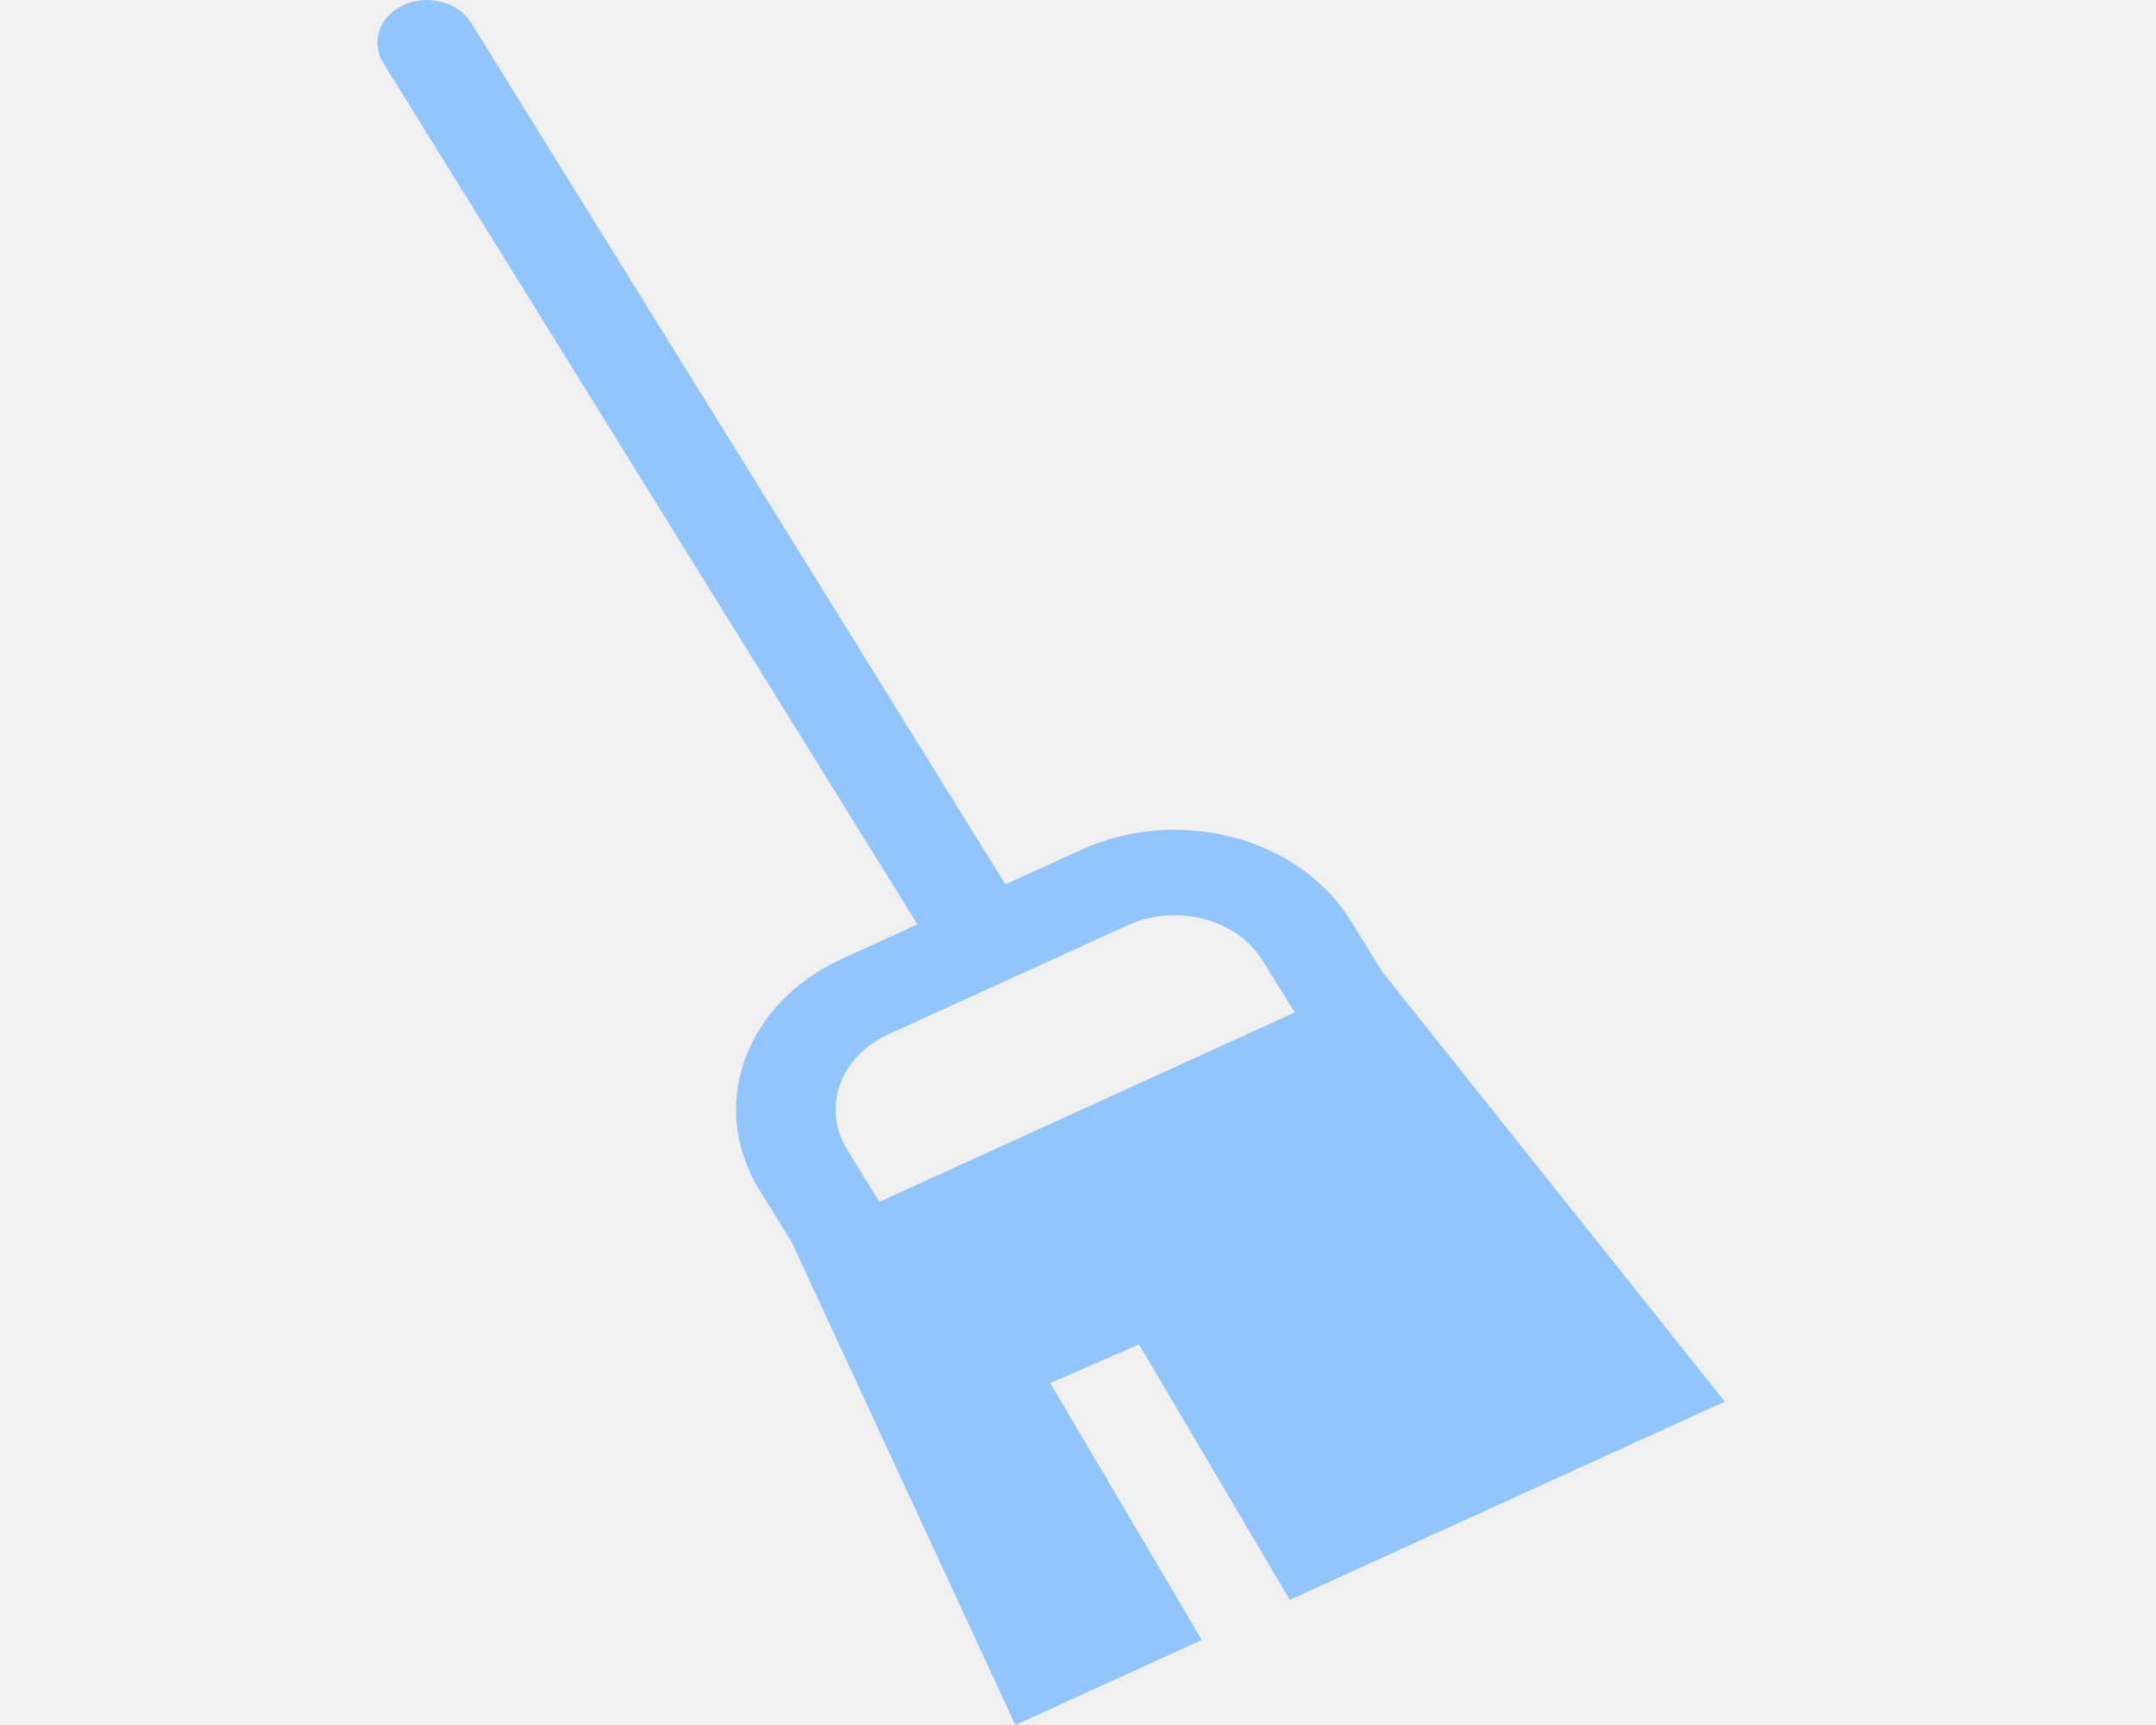
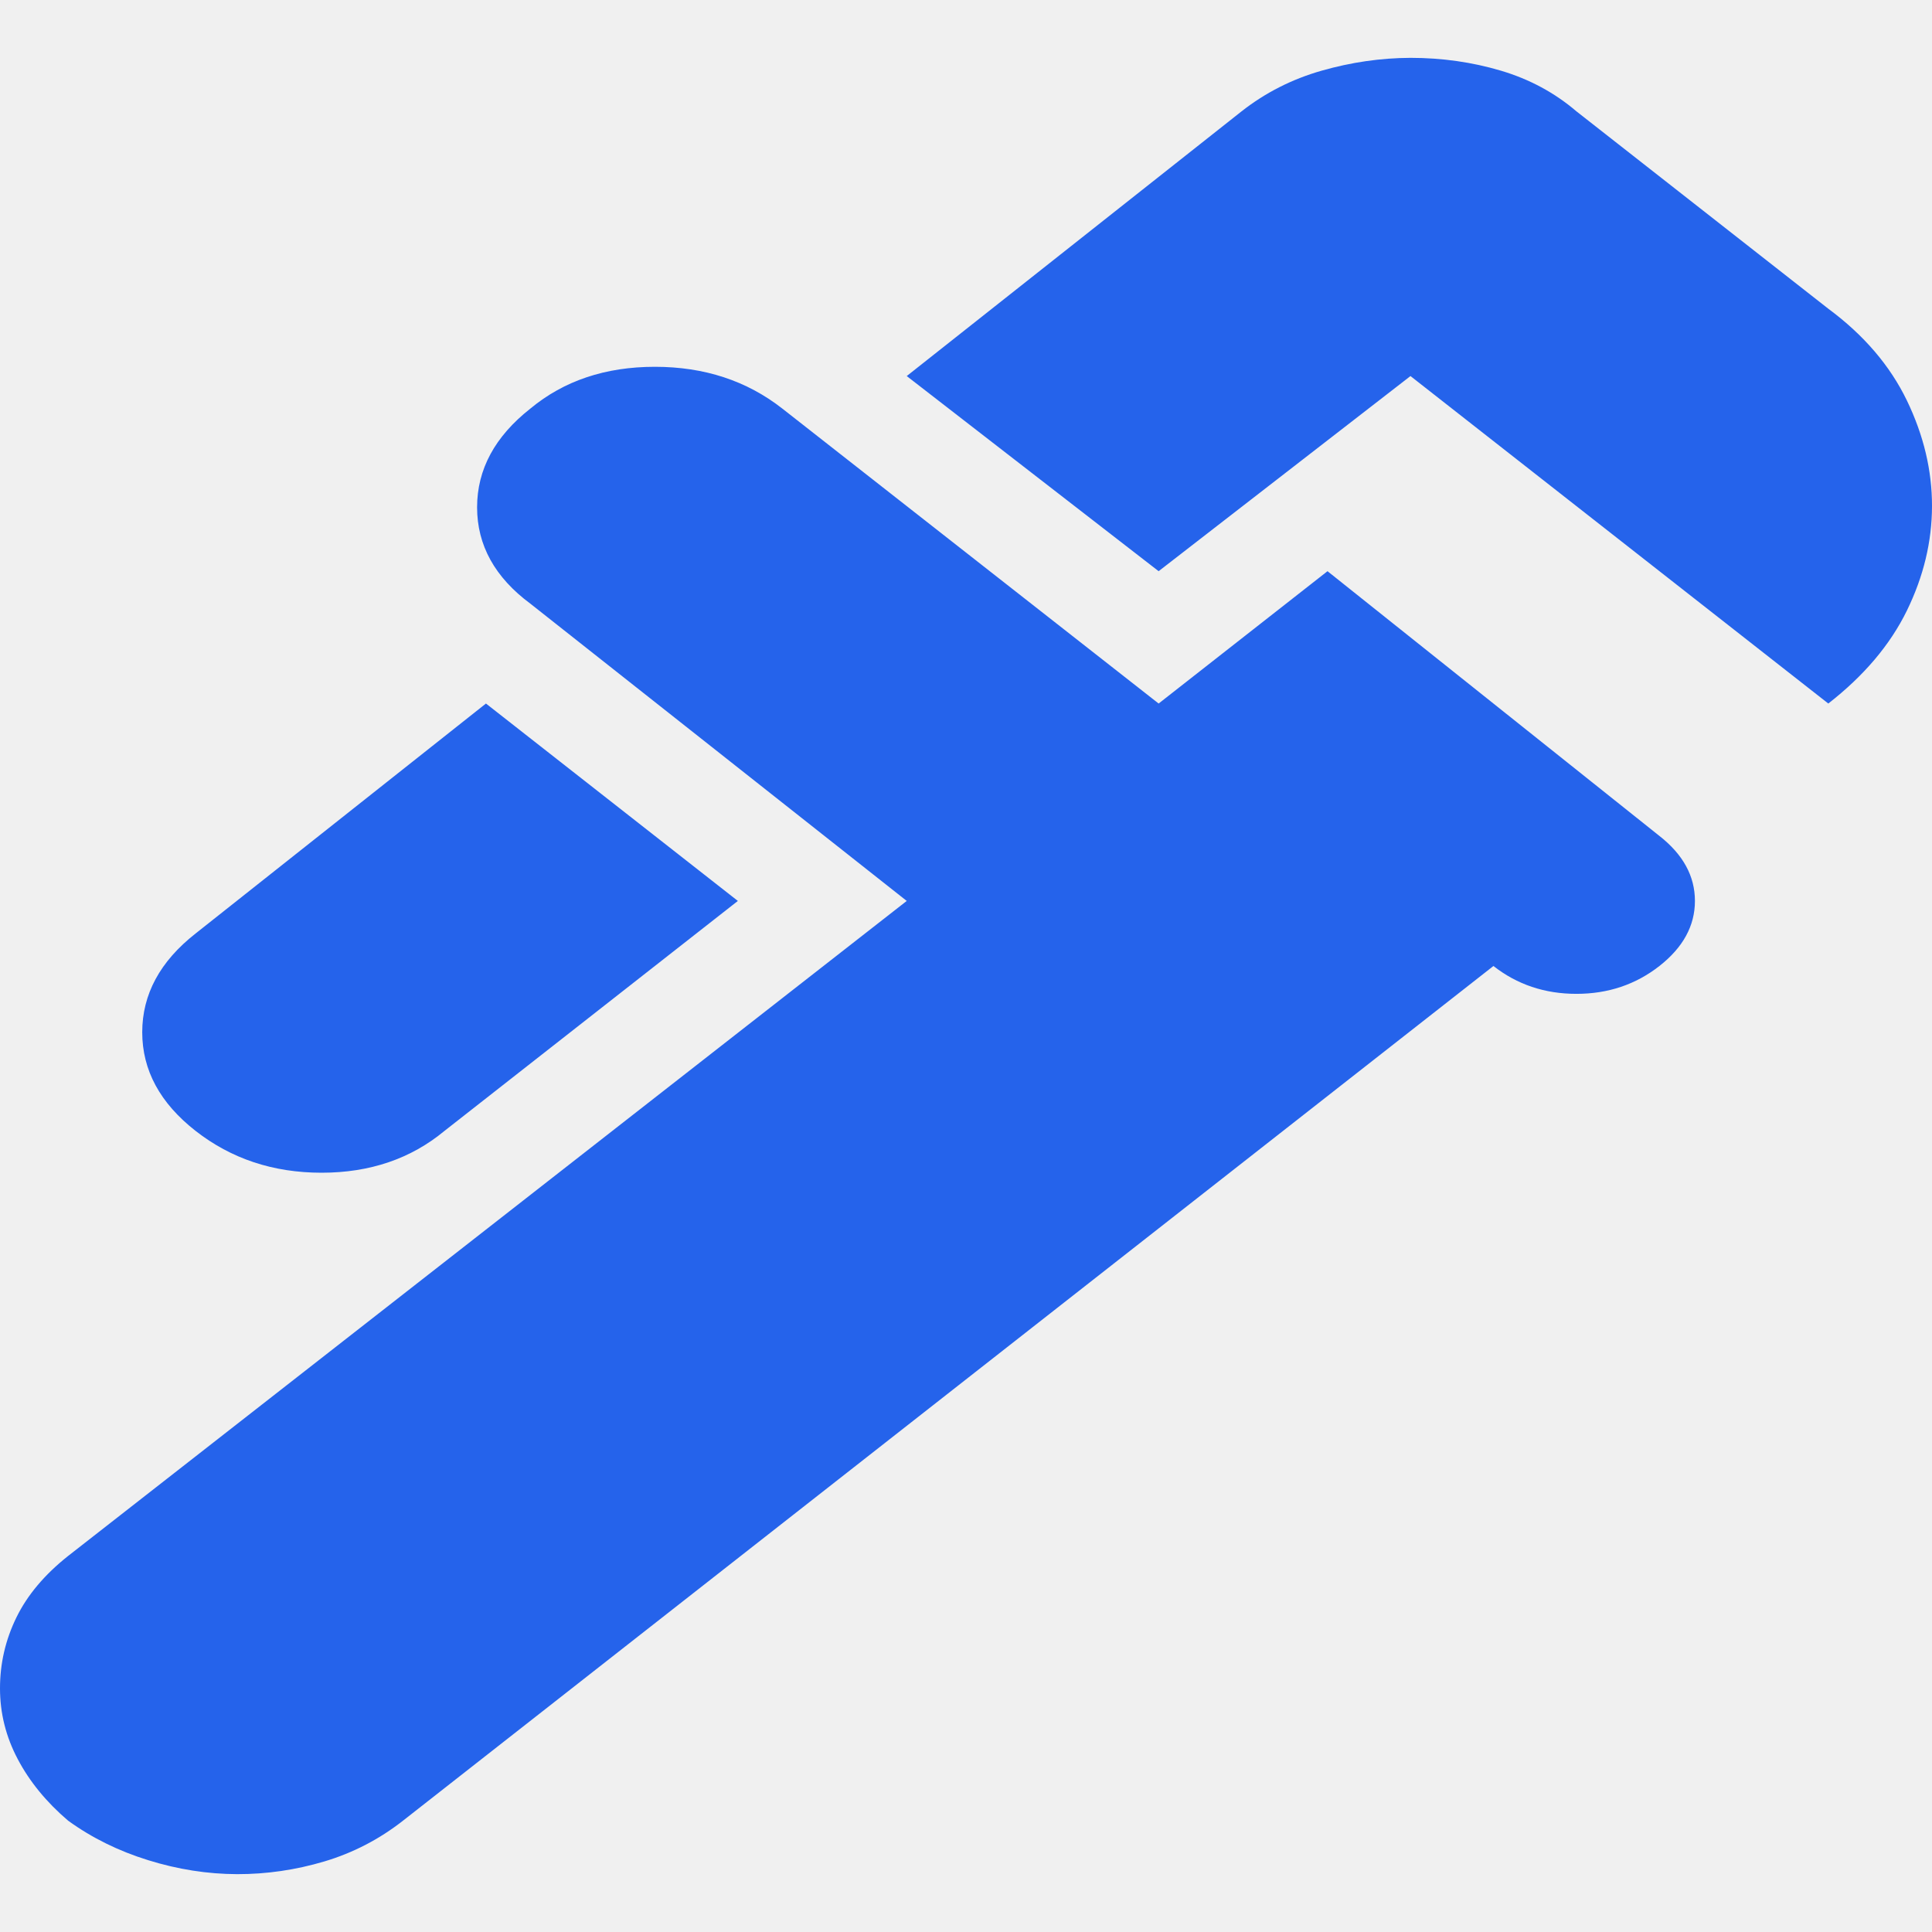
- <svg xmlns="http://www.w3.org/2000/svg" preserveAspectRatio="none" overflow="visible" style="display: block;" width="40" height="32" viewBox="0 0 40 32" fill="none">
-   <g id="icon">
-     <path id="Vector" d="M17.021 17.148L7.108 1.164C7.051 1.072 7.016 0.971 7.004 0.868C6.993 0.764 7.005 0.66 7.04 0.56C7.112 0.36 7.274 0.191 7.49 0.093C7.706 -0.006 7.96 -0.027 8.194 0.035C8.31 0.065 8.418 0.115 8.511 0.181C8.605 0.247 8.682 0.328 8.739 0.42L18.653 16.405L20.059 15.764C20.487 15.568 20.956 15.447 21.439 15.407C21.922 15.367 22.41 15.41 22.874 15.531C23.338 15.653 23.77 15.852 24.144 16.117C24.518 16.381 24.828 16.707 25.056 17.074L25.654 18.039L32 26.001L23.929 29.679L21.133 24.941L19.485 25.656L22.298 30.423L18.838 32L14.686 23.038L14.088 22.073C13.86 21.706 13.719 21.304 13.673 20.89C13.626 20.476 13.675 20.058 13.817 19.66C13.959 19.262 14.191 18.892 14.499 18.571C14.808 18.25 15.188 17.984 15.616 17.789L17.021 17.148ZM20.925 17.163L16.482 19.188C16.268 19.285 16.078 19.418 15.924 19.578C15.77 19.739 15.654 19.924 15.583 20.123C15.512 20.322 15.488 20.531 15.511 20.738C15.534 20.945 15.605 21.146 15.719 21.329L16.316 22.294L24.022 18.781L23.424 17.818C23.31 17.634 23.155 17.471 22.968 17.339C22.78 17.207 22.565 17.107 22.333 17.047C22.101 16.986 21.857 16.965 21.616 16.985C21.374 17.005 21.14 17.065 20.925 17.163Z" fill-rule="evenodd" clip-rule="evenodd" fill="#93C5FD" />
+ <svg xmlns="http://www.w3.org/2000/svg" preserveAspectRatio="none" overflow="visible" style="display: block;" width="34" height="34" viewBox="0 0 34 34" fill="none">
+   <g id="Icon" clip-path="url(#clip0_0_18)">
+     <path id="Vector" d="M32.175 12.381L24.822 6.618L20.39 10.052L15.957 6.618L21.85 1.959C22.267 1.632 22.736 1.393 23.258 1.244C23.779 1.095 24.301 1.02 24.822 1.018C25.378 1.018 25.909 1.094 26.414 1.244C26.918 1.394 27.361 1.633 27.742 1.959L32.175 5.433C32.801 5.896 33.261 6.434 33.558 7.048C33.854 7.662 34.001 8.281 34 8.907C33.999 9.533 33.851 10.146 33.558 10.746C33.264 11.347 32.803 11.892 32.175 12.381ZM3.442 19.902C2.816 19.412 2.503 18.833 2.503 18.166C2.503 17.499 2.816 16.919 3.442 16.428L8.552 12.381L12.985 15.855L7.822 19.902C7.231 20.392 6.51 20.638 5.659 20.638C4.808 20.638 4.069 20.392 3.442 19.902ZM1.199 32.041C0.817 31.715 0.521 31.354 0.313 30.959C0.104 30.565 3.57628e-07 30.149 3.57628e-07 29.712C3.57628e-07 29.275 0.096 28.859 0.288 28.466C0.48 28.072 0.784 27.711 1.199 27.382L15.957 15.855L9.334 10.624C8.709 10.161 8.396 9.595 8.396 8.928C8.396 8.261 8.709 7.682 9.334 7.19C9.925 6.7 10.655 6.455 11.525 6.455C12.394 6.455 13.141 6.7 13.767 7.19L20.39 12.381L23.362 10.052L29.203 14.711C29.62 15.038 29.828 15.419 29.828 15.855C29.828 16.291 29.62 16.673 29.203 17C28.785 17.327 28.299 17.49 27.742 17.49C27.186 17.49 26.699 17.327 26.282 17L7.092 32.041C6.675 32.368 6.214 32.607 5.709 32.758C5.204 32.908 4.692 32.983 4.172 32.982C3.652 32.98 3.13 32.899 2.607 32.736C2.084 32.574 1.615 32.342 1.199 32.041Z" fill="#2563EB" />
  </g>
+   <defs>
+     <clipPath id="clip0_0_18">
+       <rect width="34" height="34" fill="white" />
+     </clipPath>
+   </defs>
</svg>
